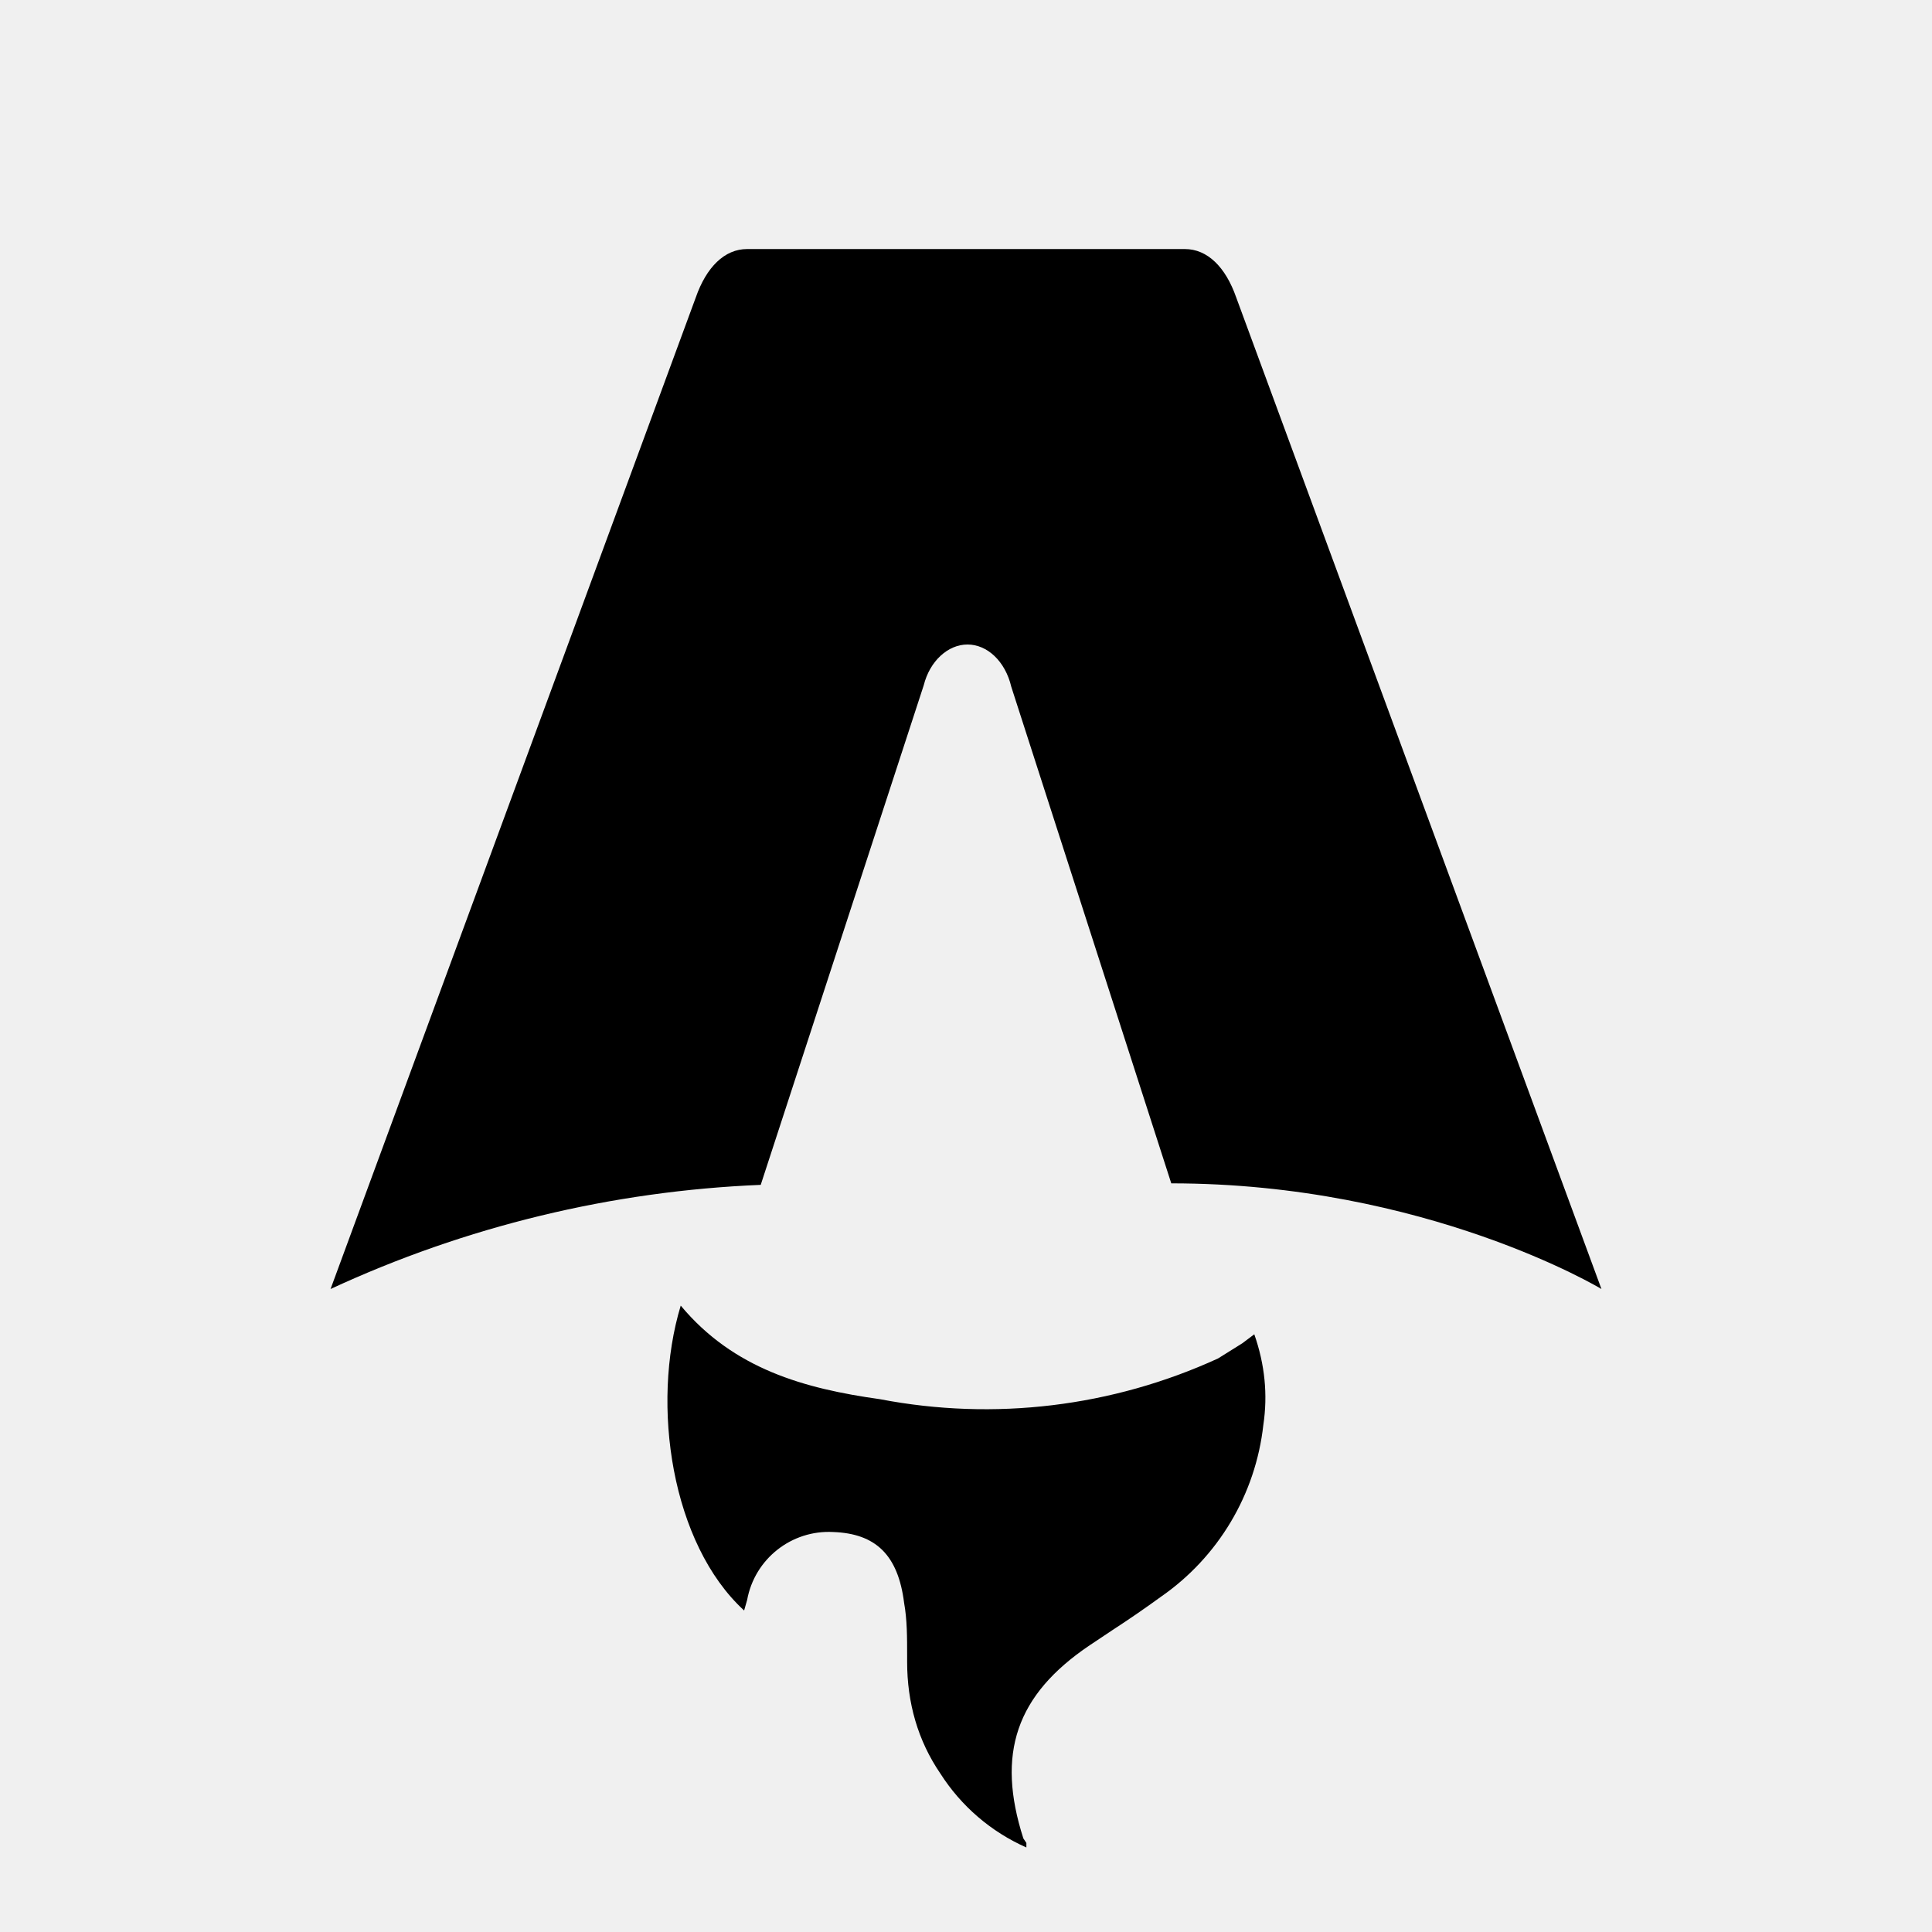
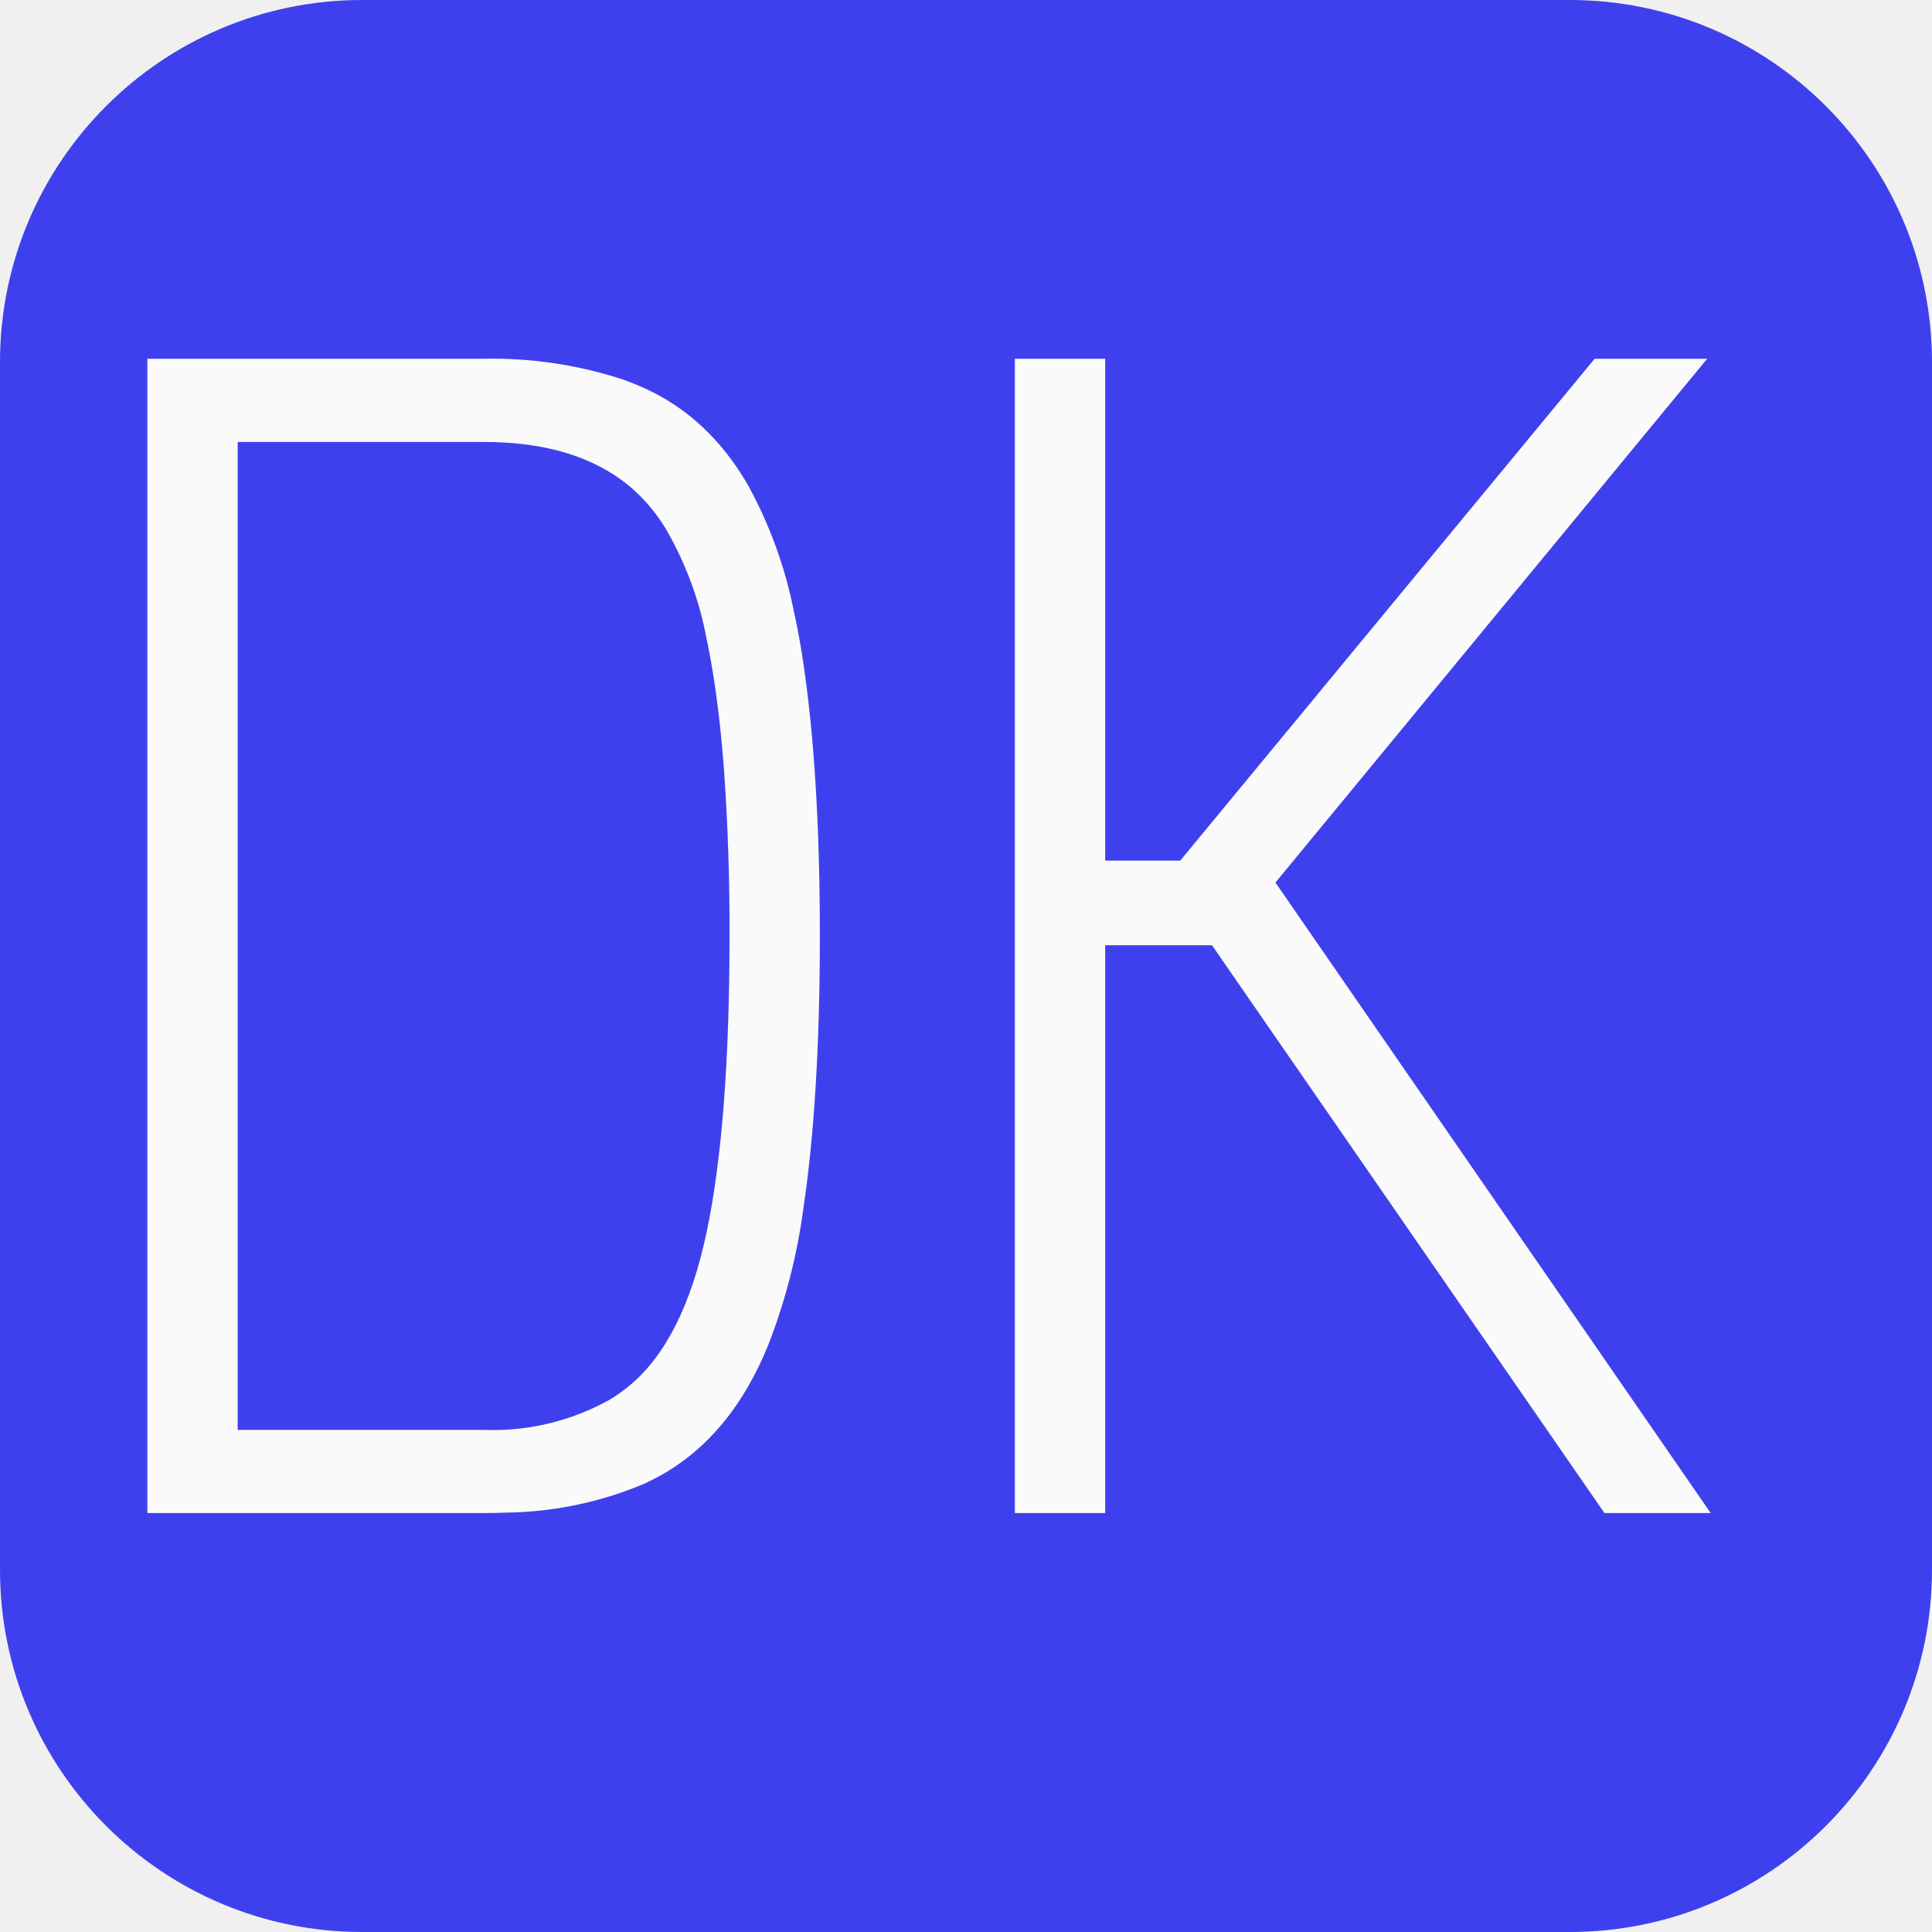
- <svg xmlns="http://www.w3.org/2000/svg" fill="none" viewBox="0 0 128 128">
-   <path d="M50.4 78.5a75.1 75.1 0 0 0-28.5 6.9l24.2-65.7c.7-2 1.9-3.2 3.4-3.2h29c1.5 0 2.7 1.2 3.4 3.2l24.2 65.7s-11.6-7-28.5-7L67 45.5c-.4-1.7-1.6-2.8-2.9-2.8-1.3 0-2.5 1.1-2.9 2.7L50.4 78.5Zm-1.1 28.2Zm-4.2-20.2c-2 6.6-.6 15.8 4.2 20.2a17.5 17.5 0 0 1 .2-.7 5.5 5.5 0 0 1 5.7-4.5c2.8.1 4.3 1.5 4.7 4.7.2 1.1.2 2.3.2 3.5v.4c0 2.7.7 5.2 2.2 7.4a13 13 0 0 0 5.7 4.9v-.3l-.2-.3c-1.8-5.6-.5-9.5 4.4-12.8l1.5-1a73 73 0 0 0 3.2-2.2 16 16 0 0 0 6.8-11.4c.3-2 .1-4-.6-6l-.8.6-1.6 1a37 37 0 0 1-22.4 2.7c-5-.7-9.7-2-13.2-6.2Z" />
+ <svg xmlns="http://www.w3.org/2000/svg" viewBox="0 0 128 128">
+   <rect id="bg" x="0" y="0" width="128" height="128" rx="24" ry="24" fill="currentColor" />
+   <g stroke-width=".5" stroke-linecap="round" transform="translate(10, 24) scale(0.95)">
+     <path id="glyph0" d="M23.2 80.007H0v-80h23.2a29 29 0 0 1 9.607 1.423 19 19 0 0 1 1.443.577q4.45 2 7.15 6.65a30.4 30.4 0 0 1 3.178 8.69 53 53 0 0 1 .672 3.66q1.15 7.7 1.15 19t-1.15 19a41 41 0 0 1-2.454 9.493 23 23 0 0 1-1.396 2.857q-2.7 4.65-7.15 6.65a25.4 25.4 0 0 1-9.434 1.968 41 41 0 0 1-1.616.032ZM5.8 1.507v77l-4-3.8h21.4a16.93 16.93 0 0 0 8.944-2.154 12 12 0 0 0 1.456-1.046q3.8-3.2 5.4-10.8t1.6-20.7a157 157 0 0 0-.375-11.462q-.375-5.058-1.124-8.796L39 19.257a24.3 24.3 0 0 0-2.906-7.814A12.3 12.3 0 0 0 33.6 8.507q-3.8-3.2-10.4-3.2H1.8z" />
+     <path id="glyph1" d="M66.3 80.007h-5.8v-80h5.8zm8.4-39.6H62.8v-5.4h9.1l28.9-35h7.2zm33.6 39.6h-6.8l-29.1-42.1 3.8-4.4z" />
+   </g>
  <style>
-         path { fill: #000; }
-         @media (prefers-color-scheme: dark) {
-             path { fill: #FFF; }
-         }
-     </style>
+     #bg { fill: #3f40ed; }
+     #glyph0 { fill: #fafafa; stroke: #fafafa; }
+     #glyph1 { fill: #fafafa; stroke: #fafafa; }
+     @media (prefers-color-scheme: dark) { 
+       #bg { fill: #f97828; }
+       #glyph0 { fill: #fafafa; stroke: #fafafa; }
+       #glyph1 { fill: #fafafa; stroke: #fafafa  ; } 
+     }
+   </style>
</svg>
